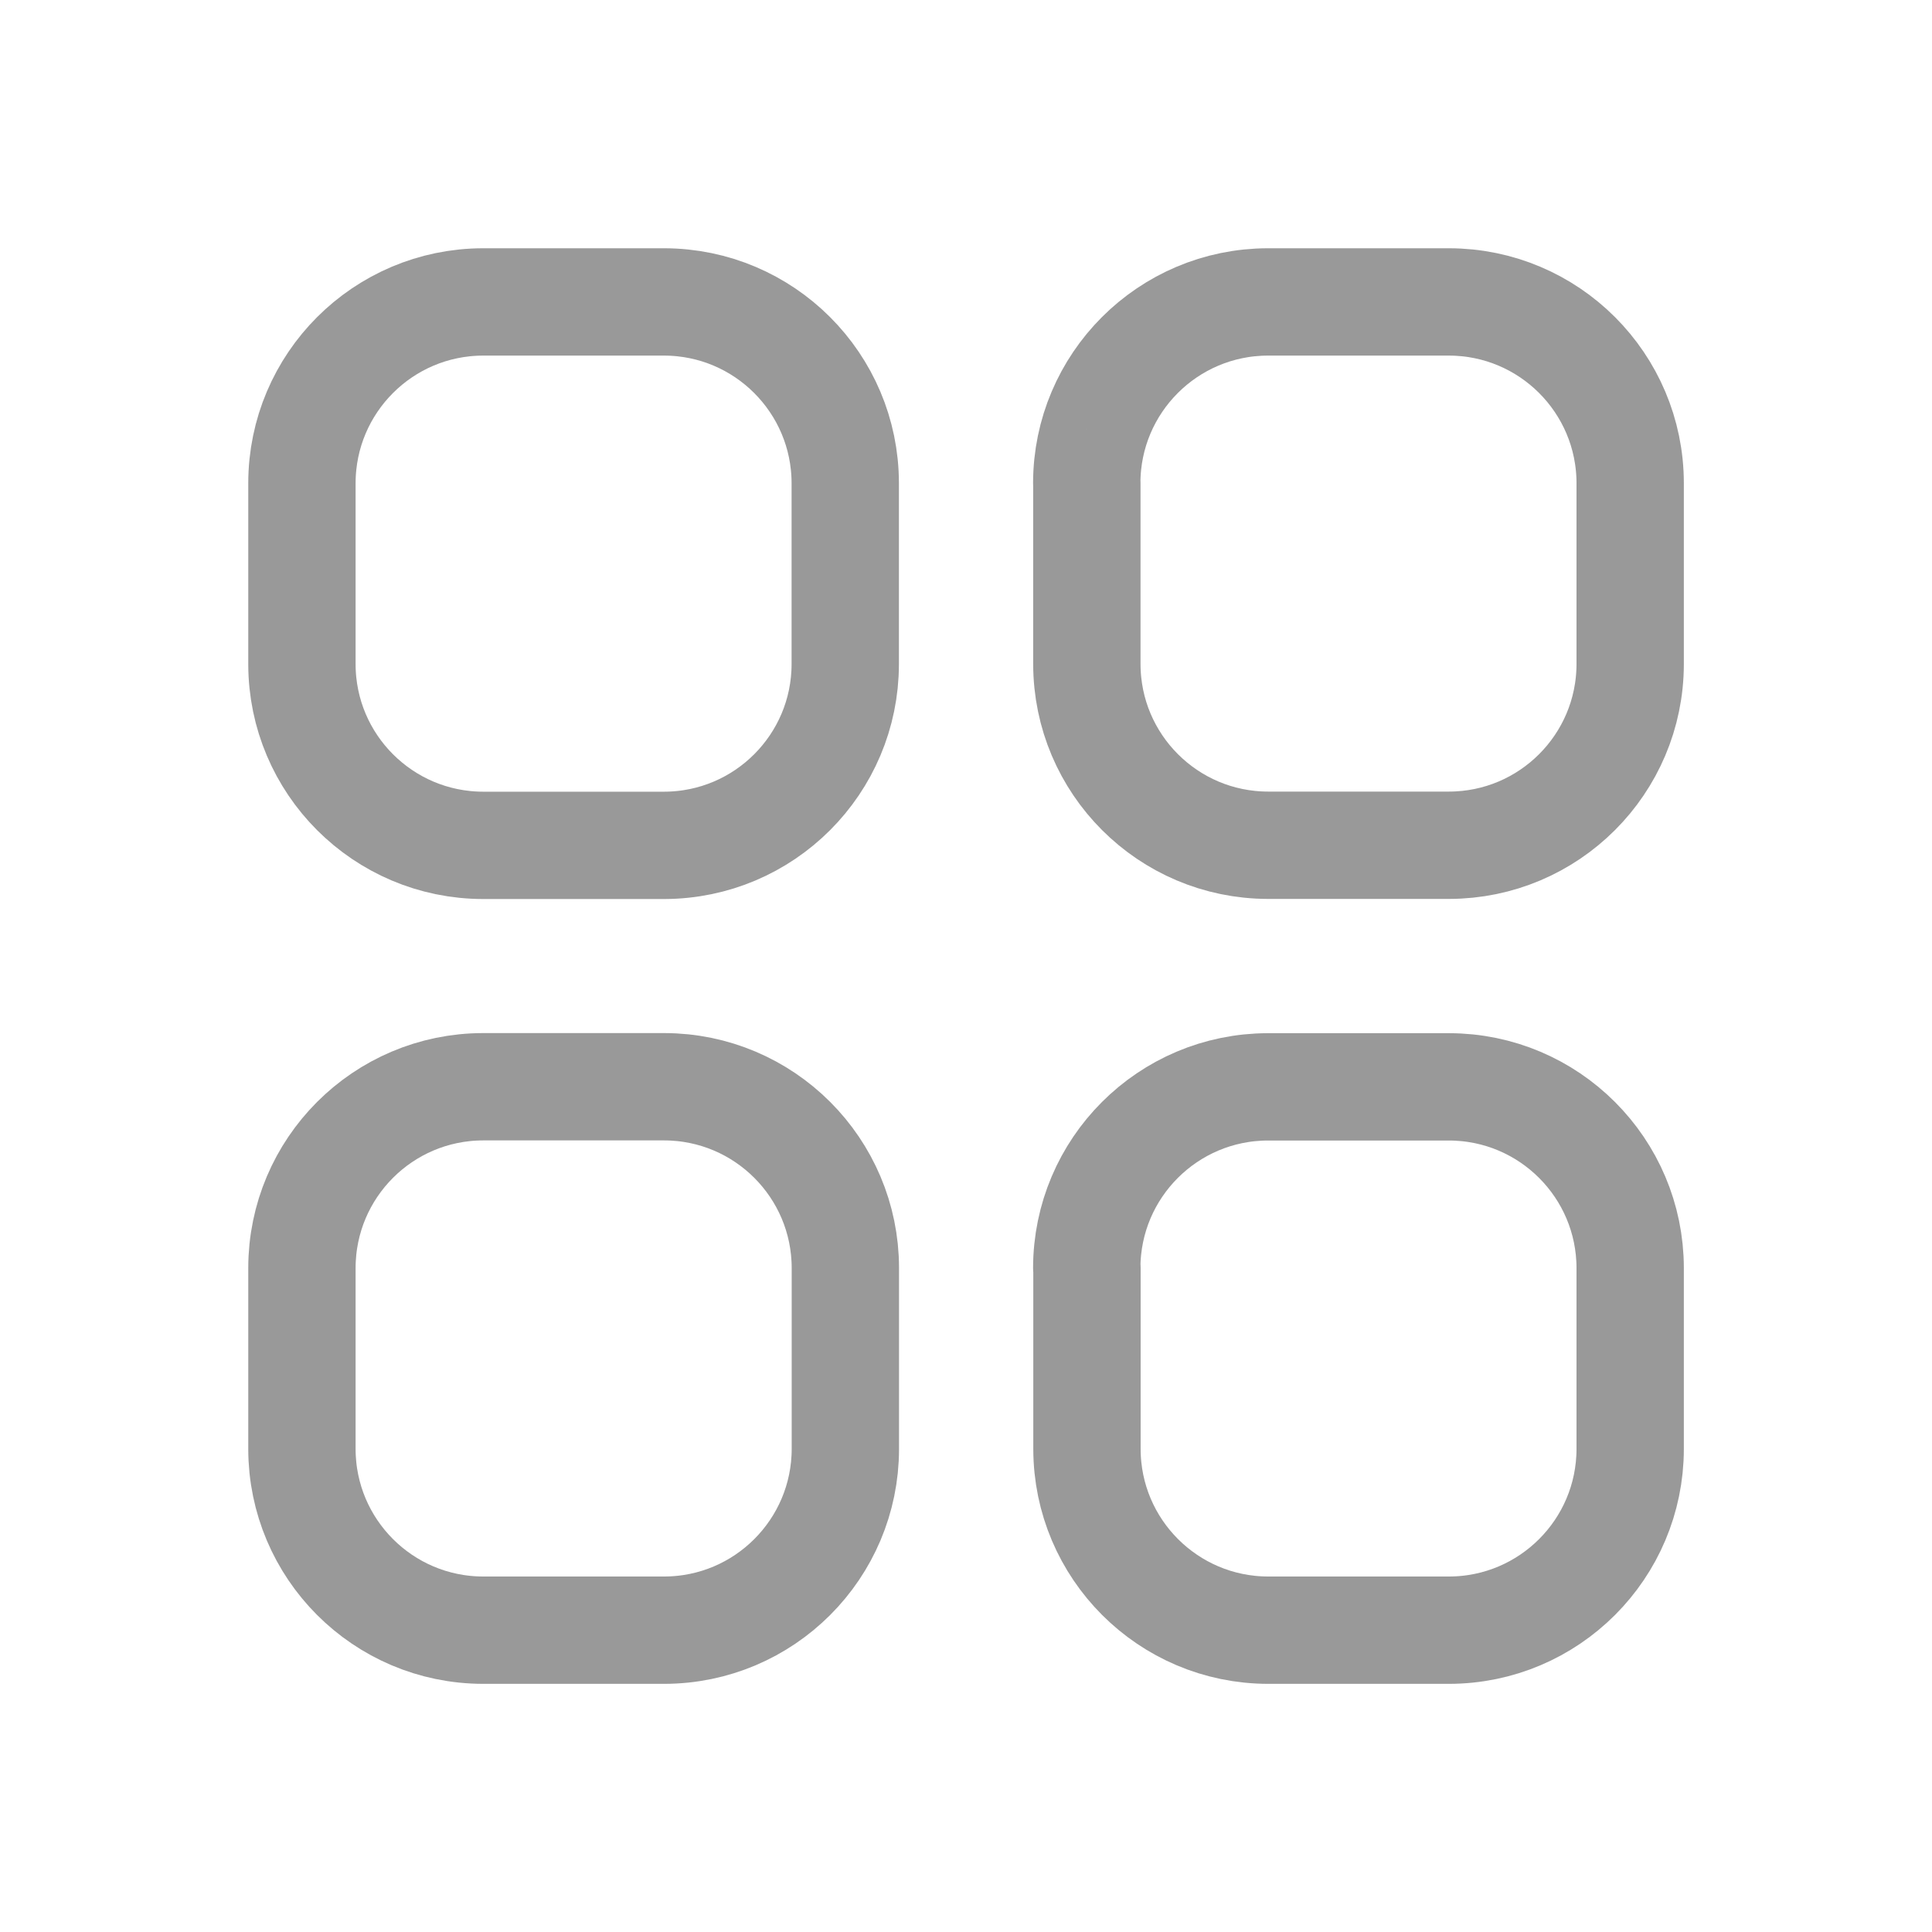
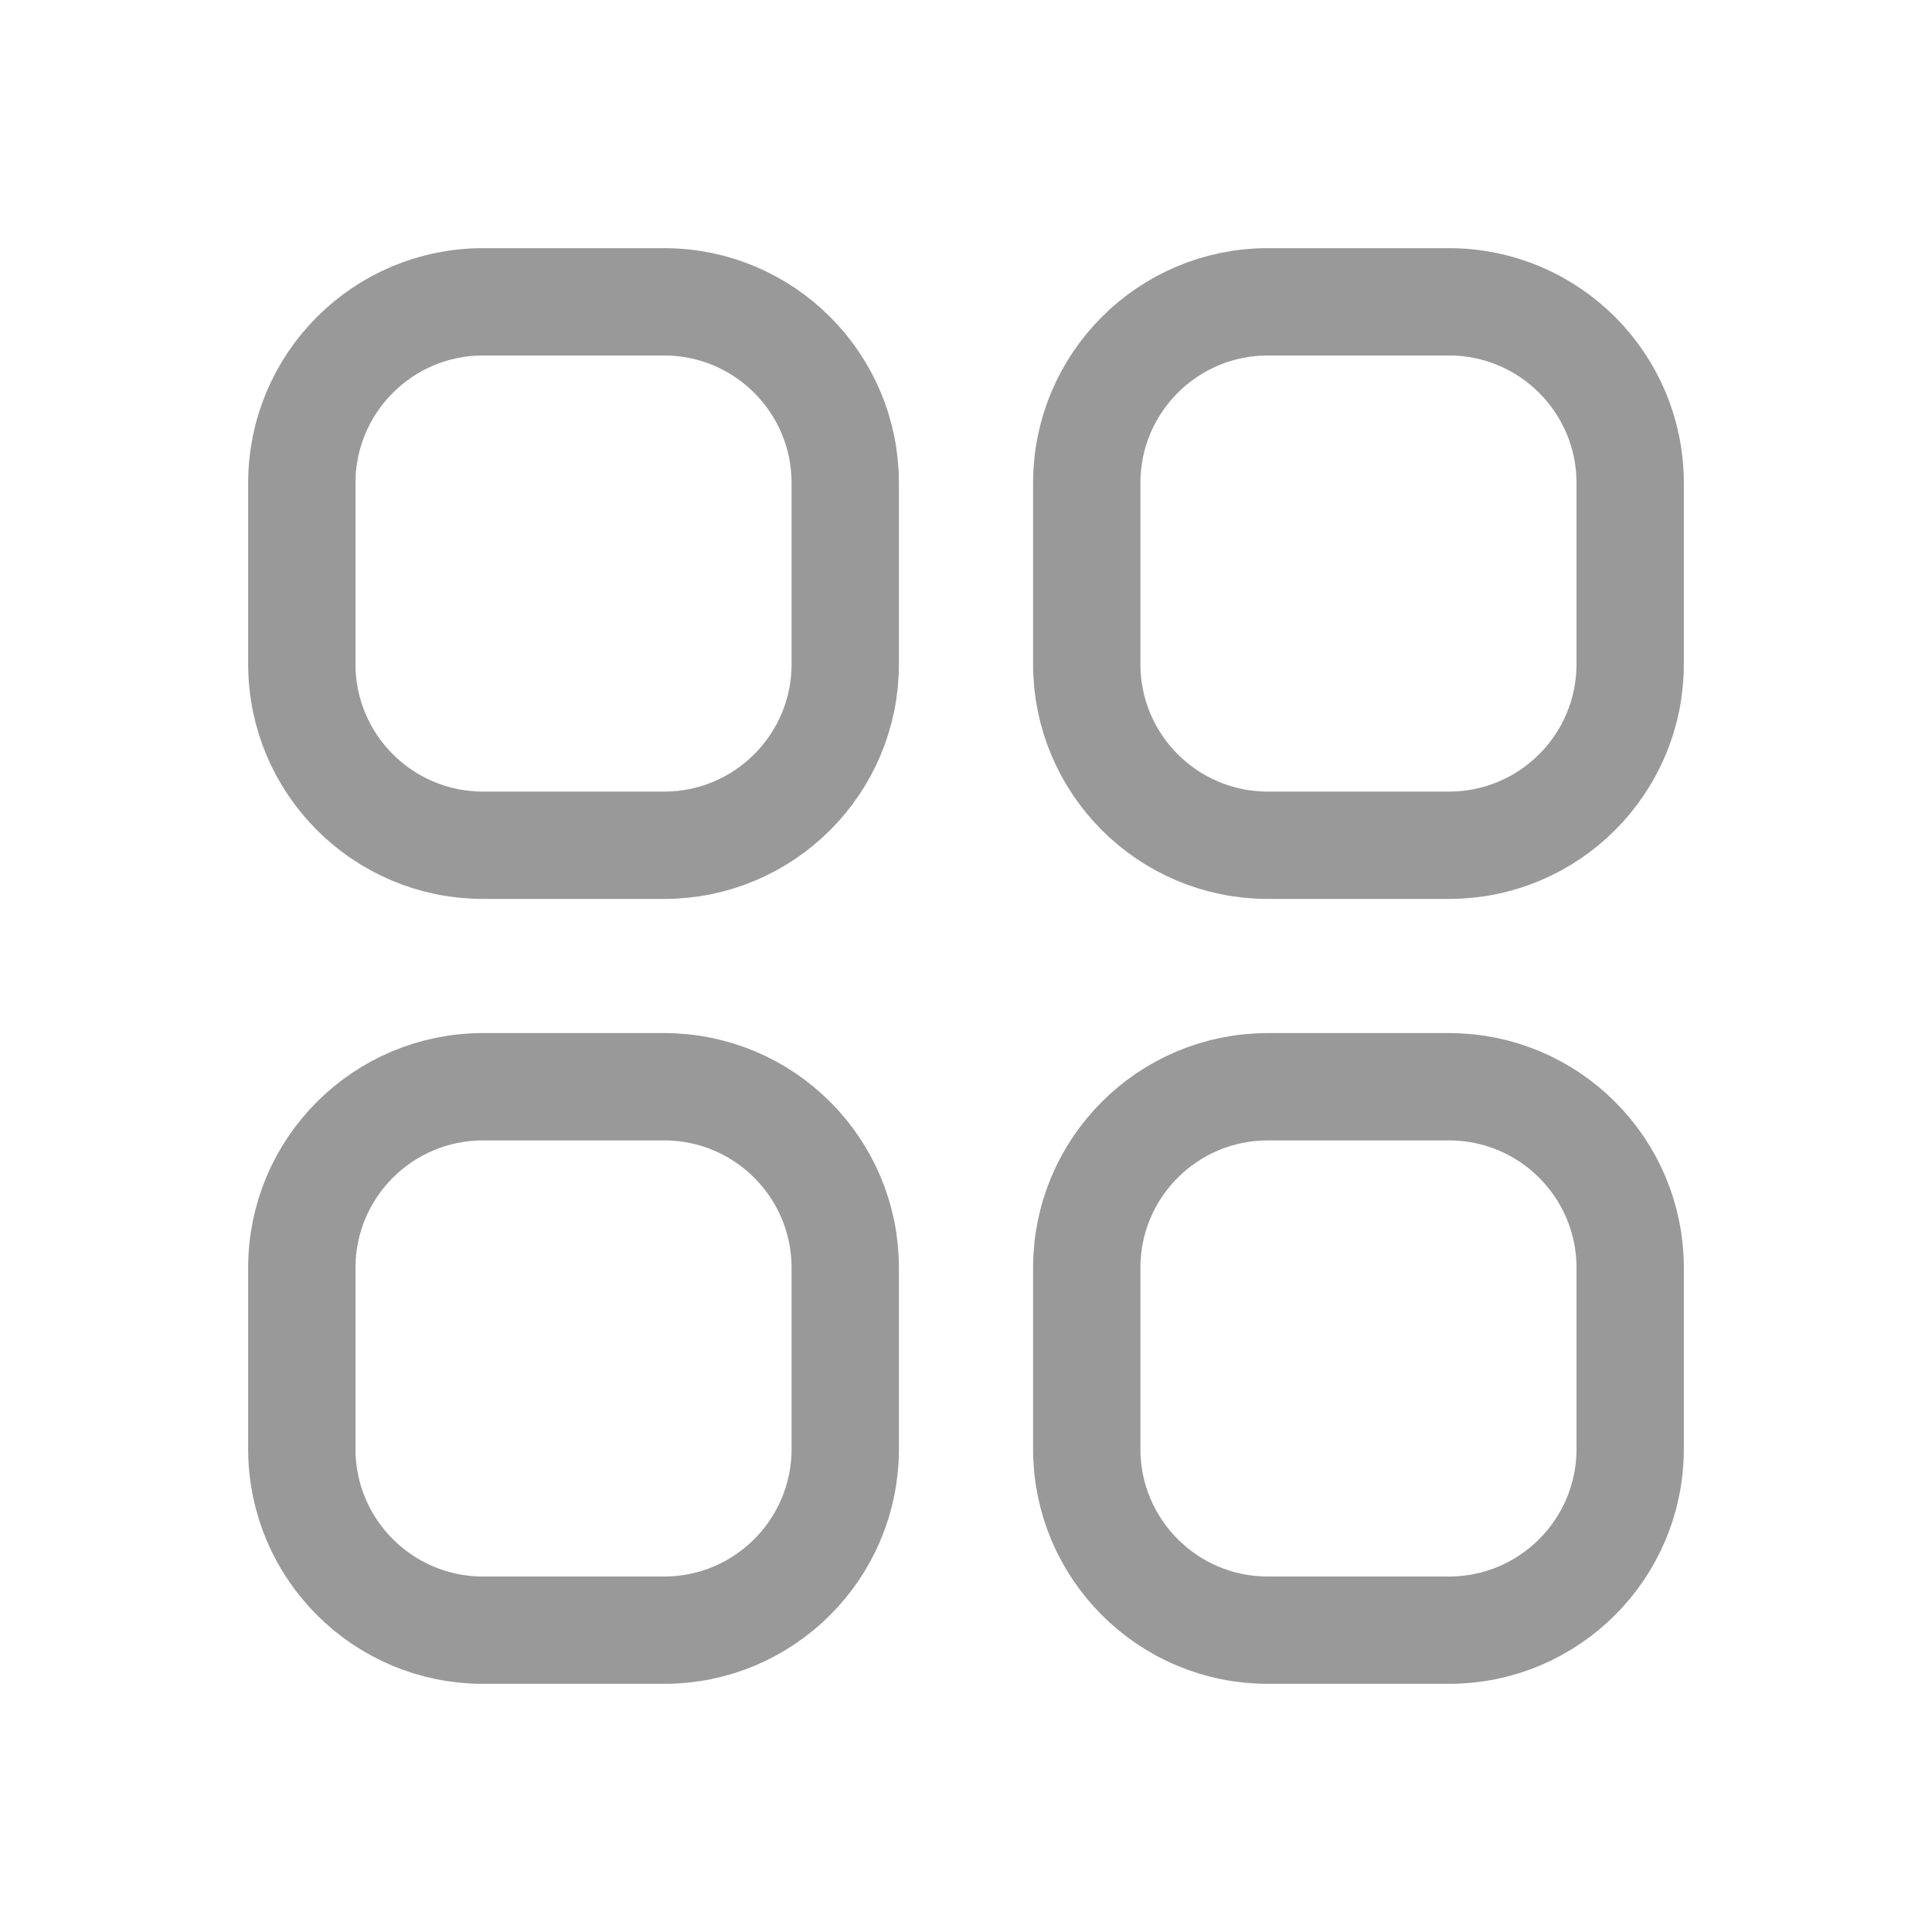
- <svg xmlns="http://www.w3.org/2000/svg" width="18" height="18" fill="none" stroke="#999" stroke-linejoin="round">
-   <path d="M2.813 4.5A1.69 1.69 0 0 1 4.5 2.813h1.688A1.69 1.69 0 0 1 7.875 4.5v1.688a1.69 1.69 0 0 1-1.687 1.688H4.5a1.69 1.69 0 0 1-1.687-1.687V4.5zm0 7.313A1.69 1.69 0 0 1 4.5 10.125h1.688a1.69 1.69 0 0 1 1.688 1.688V13.5a1.69 1.69 0 0 1-1.687 1.688H4.5A1.69 1.69 0 0 1 2.813 13.5v-1.687zM10.125 4.5a1.69 1.69 0 0 1 1.688-1.687H13.5A1.69 1.69 0 0 1 15.188 4.5v1.688A1.69 1.69 0 0 1 13.5 7.875h-1.687a1.69 1.69 0 0 1-1.687-1.687V4.5zm0 7.313a1.69 1.69 0 0 1 1.688-1.687H13.5a1.69 1.69 0 0 1 1.688 1.688V13.5a1.69 1.69 0 0 1-1.687 1.688h-1.687a1.69 1.69 0 0 1-1.687-1.687v-1.687z" />
+ <svg xmlns="http://www.w3.org/2000/svg" width="18" height="18" viewBox="0 0 18 18" fill="none">
+   <path d="M2.812 4.5C2.812 3.568 3.568 2.812 4.5 2.812H6.188C7.119 2.812 7.875 3.568 7.875 4.5V6.188C7.875 7.119 7.119 7.875 6.188 7.875H4.5C3.568 7.875 2.812 7.119 2.812 6.188V4.5Z" stroke="#999999" stroke-linecap="round" stroke-linejoin="round" />
+   <path d="M2.812 11.812C2.812 10.88 3.568 10.125 4.5 10.125H6.188C7.119 10.125 7.875 10.88 7.875 11.812V13.5C7.875 14.432 7.119 15.188 6.188 15.188H4.5C3.568 15.188 2.812 14.432 2.812 13.5V11.812Z" stroke="#999999" stroke-linecap="round" stroke-linejoin="round" />
+   <path d="M10.125 4.5C10.125 3.568 10.88 2.812 11.812 2.812H13.5C14.432 2.812 15.188 3.568 15.188 4.5V6.188C15.188 7.119 14.432 7.875 13.5 7.875H11.812C10.88 7.875 10.125 7.119 10.125 6.188V4.5Z" stroke="#999999" stroke-linecap="round" stroke-linejoin="round" />
+   <path d="M10.125 11.812C10.125 10.88 10.88 10.125 11.812 10.125H13.5C14.432 10.125 15.188 10.88 15.188 11.812V13.5C15.188 14.432 14.432 15.188 13.5 15.188H11.812C10.88 15.188 10.125 14.432 10.125 13.5V11.812Z" stroke="#999999" stroke-linecap="round" stroke-linejoin="round" />
</svg>
